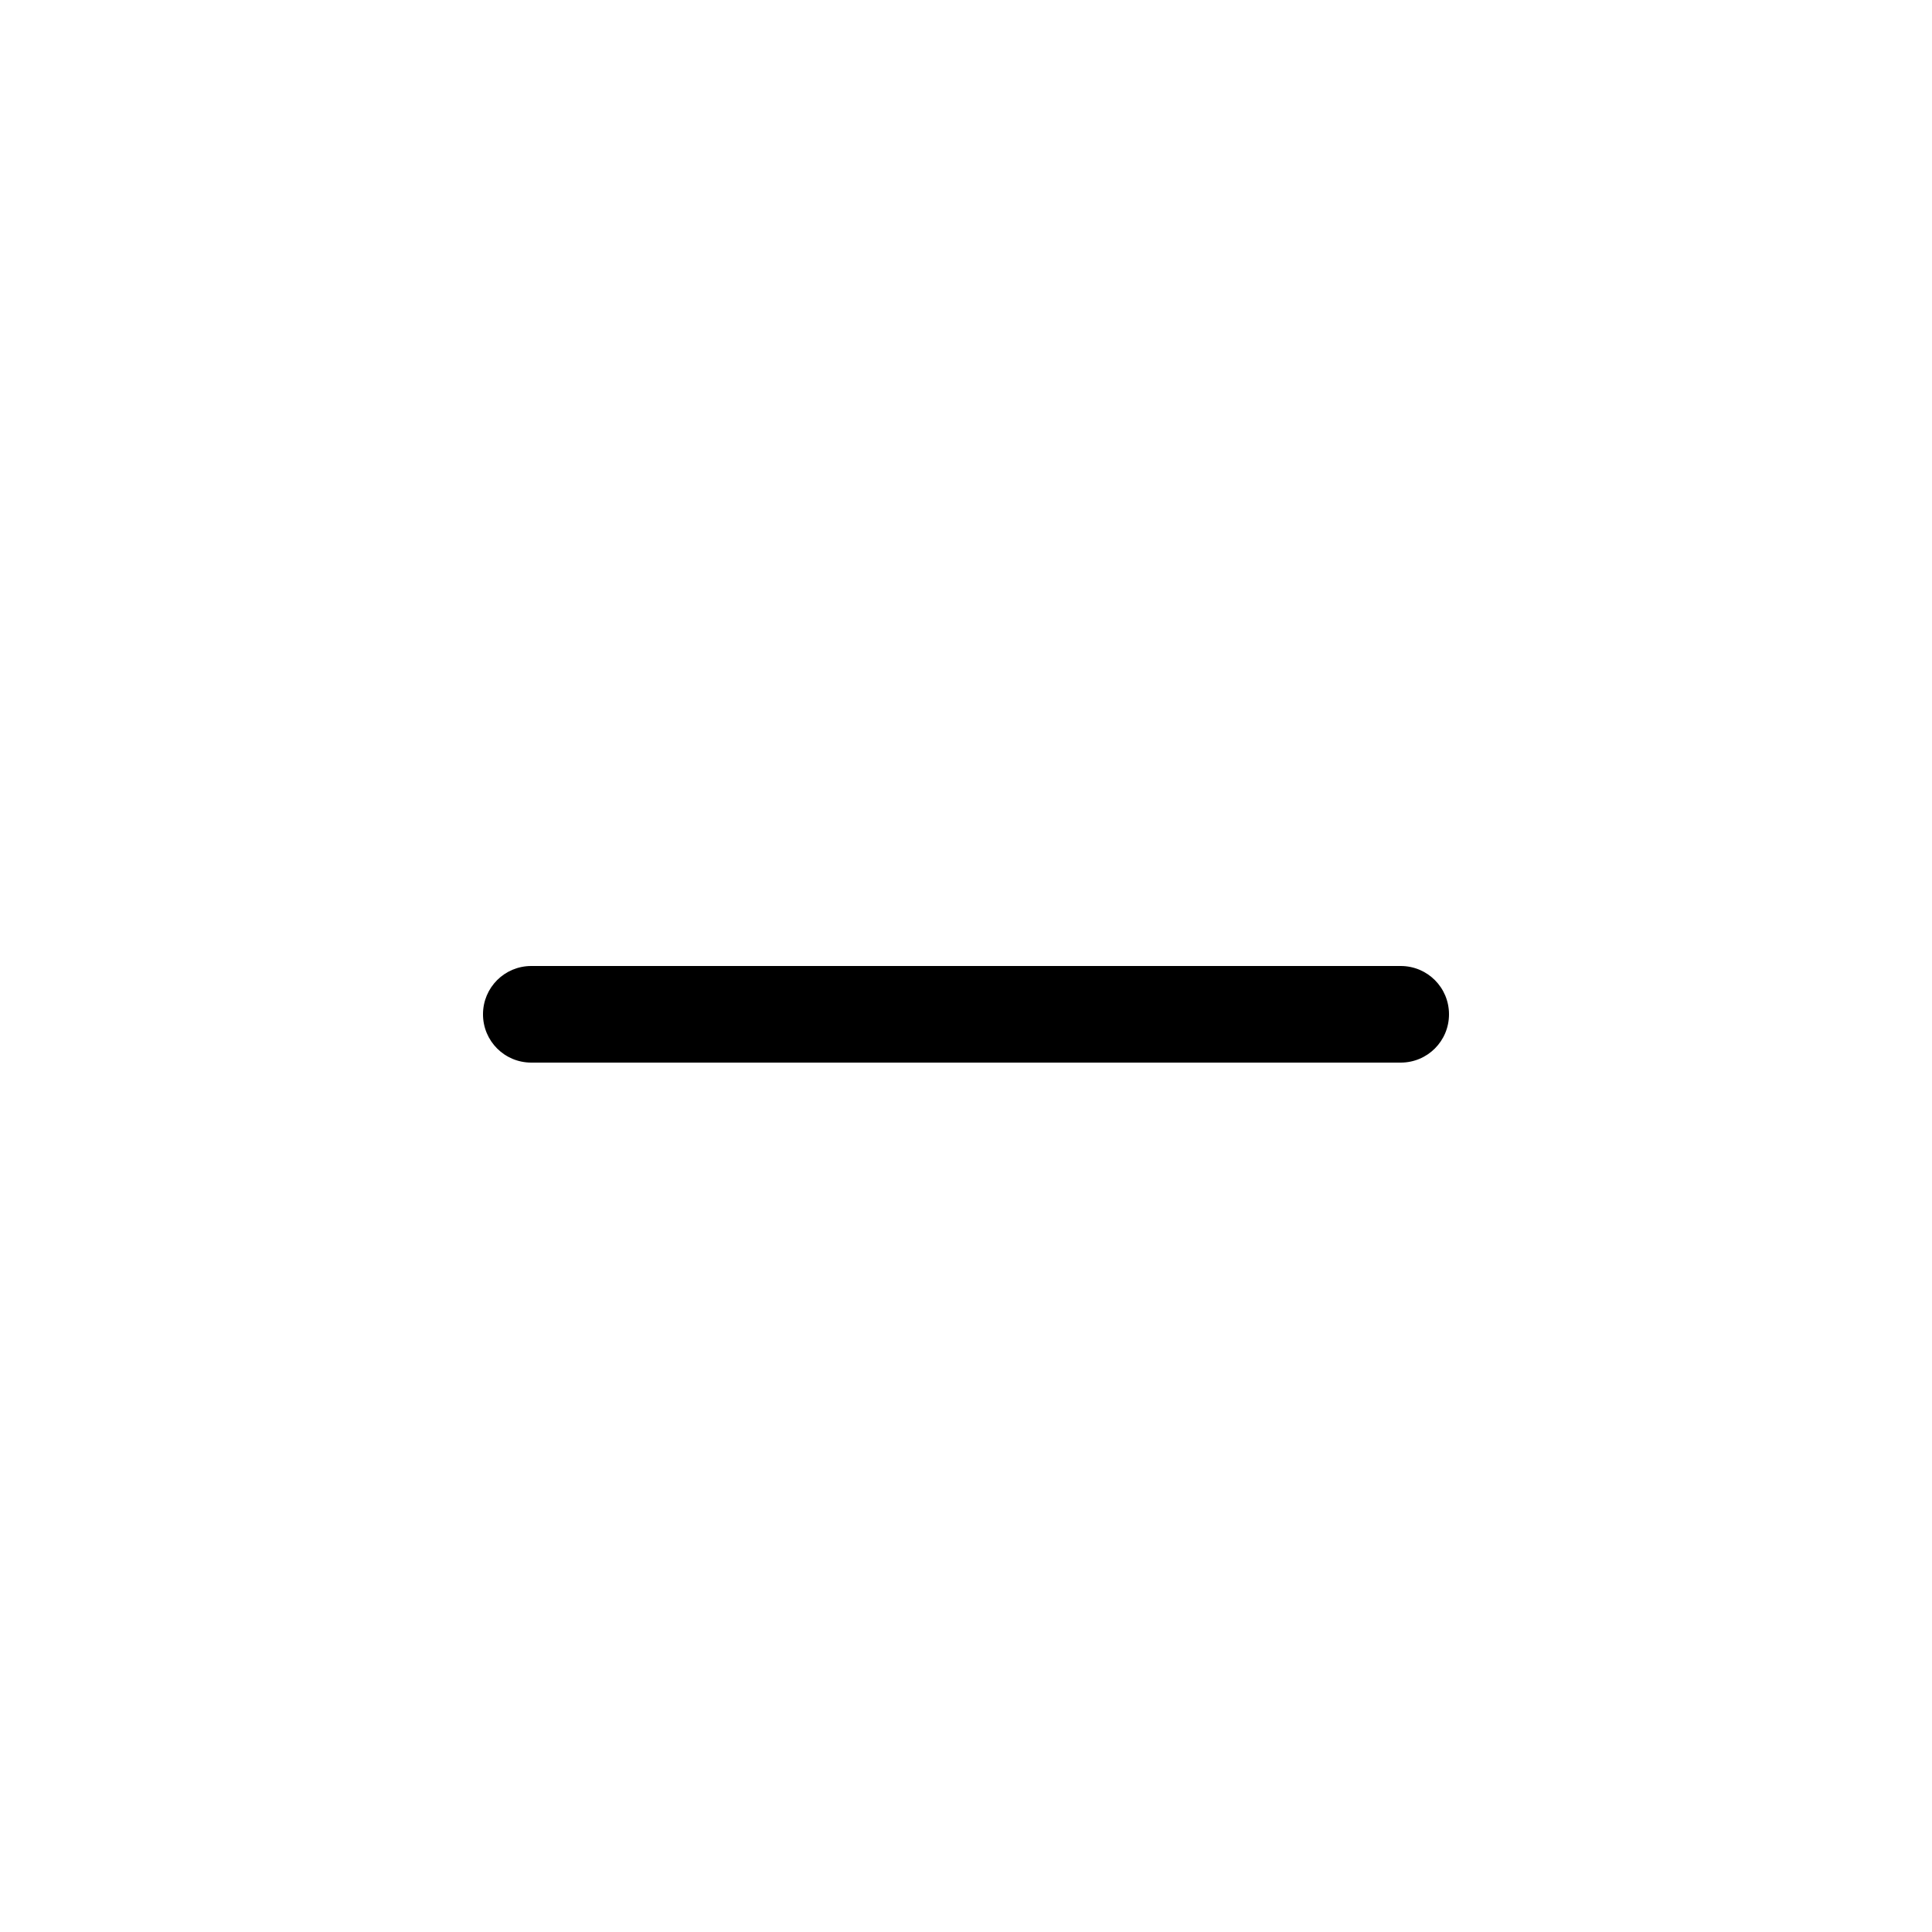
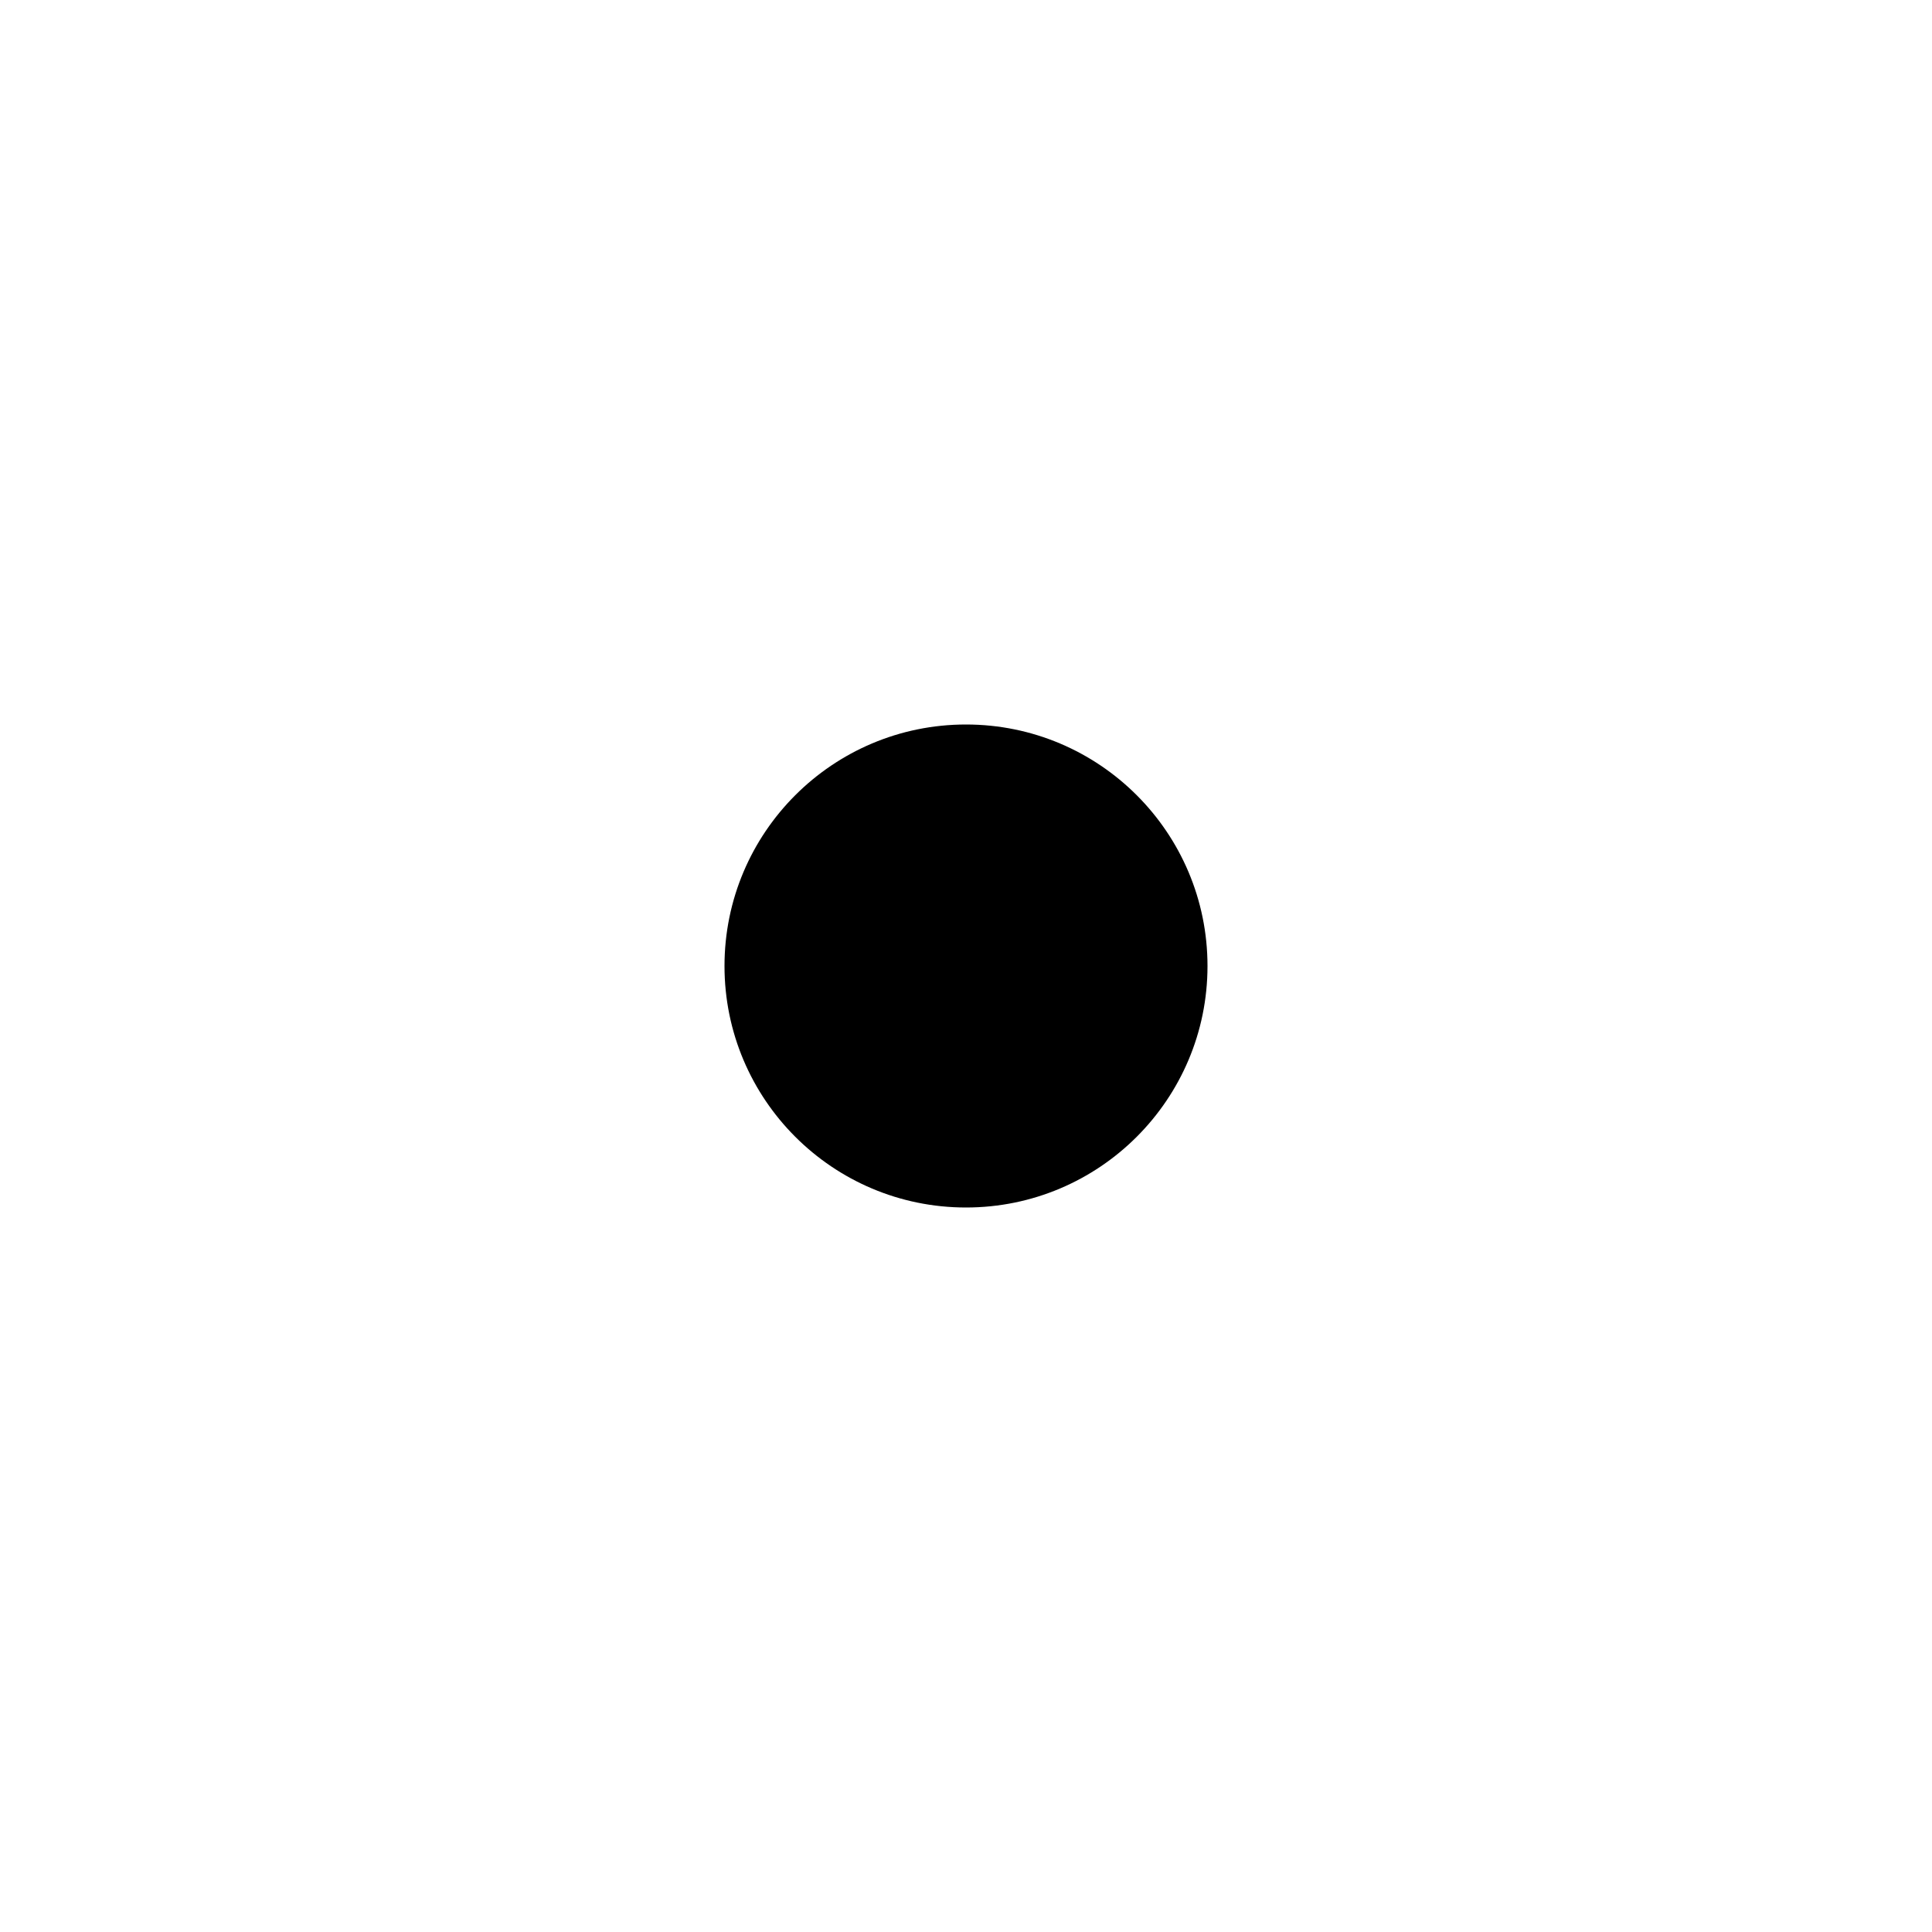
- <svg xmlns="http://www.w3.org/2000/svg" width="40" height="40" version="1.1" viewBox="0 0 40 40" id="svg4">
+ <svg xmlns="http://www.w3.org/2000/svg" width="32" height="32" version="1.1" viewBox="0 0 32 32" id="svg4">
  <defs id="defs8" />
-   <path id="path2" d="m 11,20 h 18 c 0.554,0 1,0.446 1,1 0,0.554 -0.446,1 -1,1 H 11 c -0.554,0 -1,-0.446 -1,-1 0,-0.554 0.446,-1 1,-1 z" style="stroke-width:2" />
+   <path id="path2" d="m 16,12 c 2.209,0 4,1.791 4,4 0,2.209 -1.791,4 -4,4 -2.209,0 -4,-1.791 -4,-4 0,-2.209 1.791,-4 4,-4 z" style="stroke-width:2" />
</svg>
